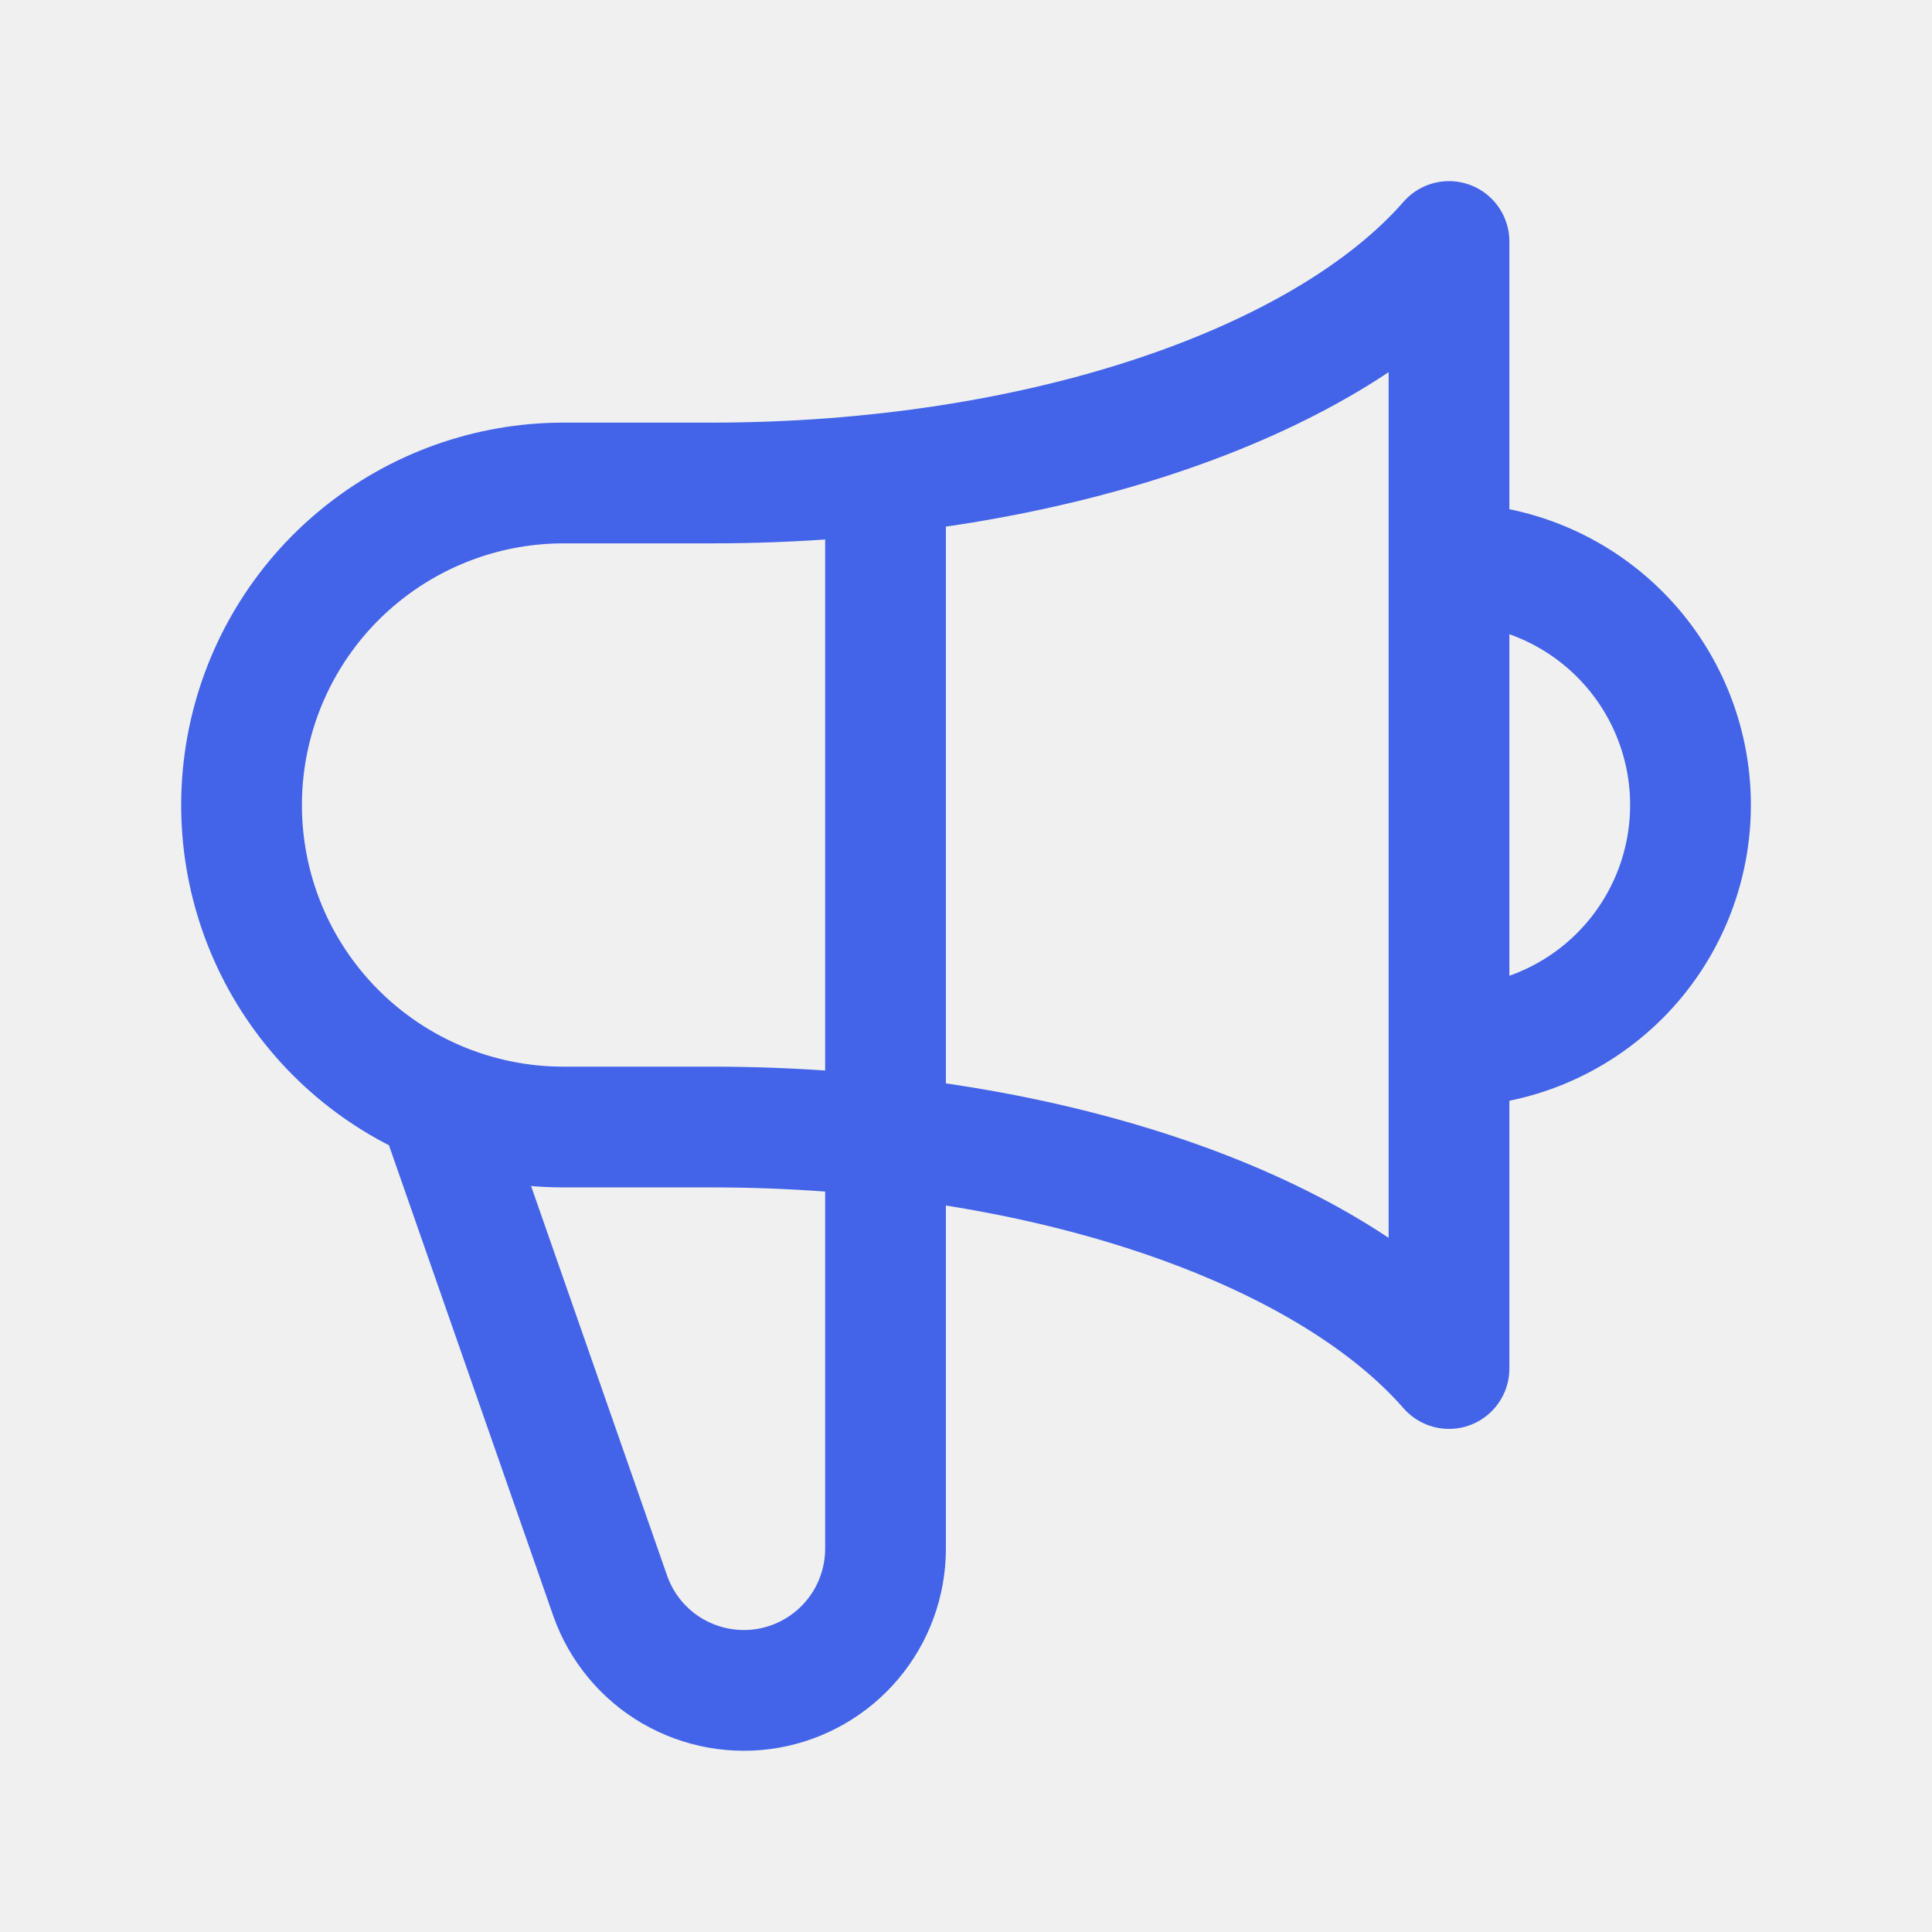
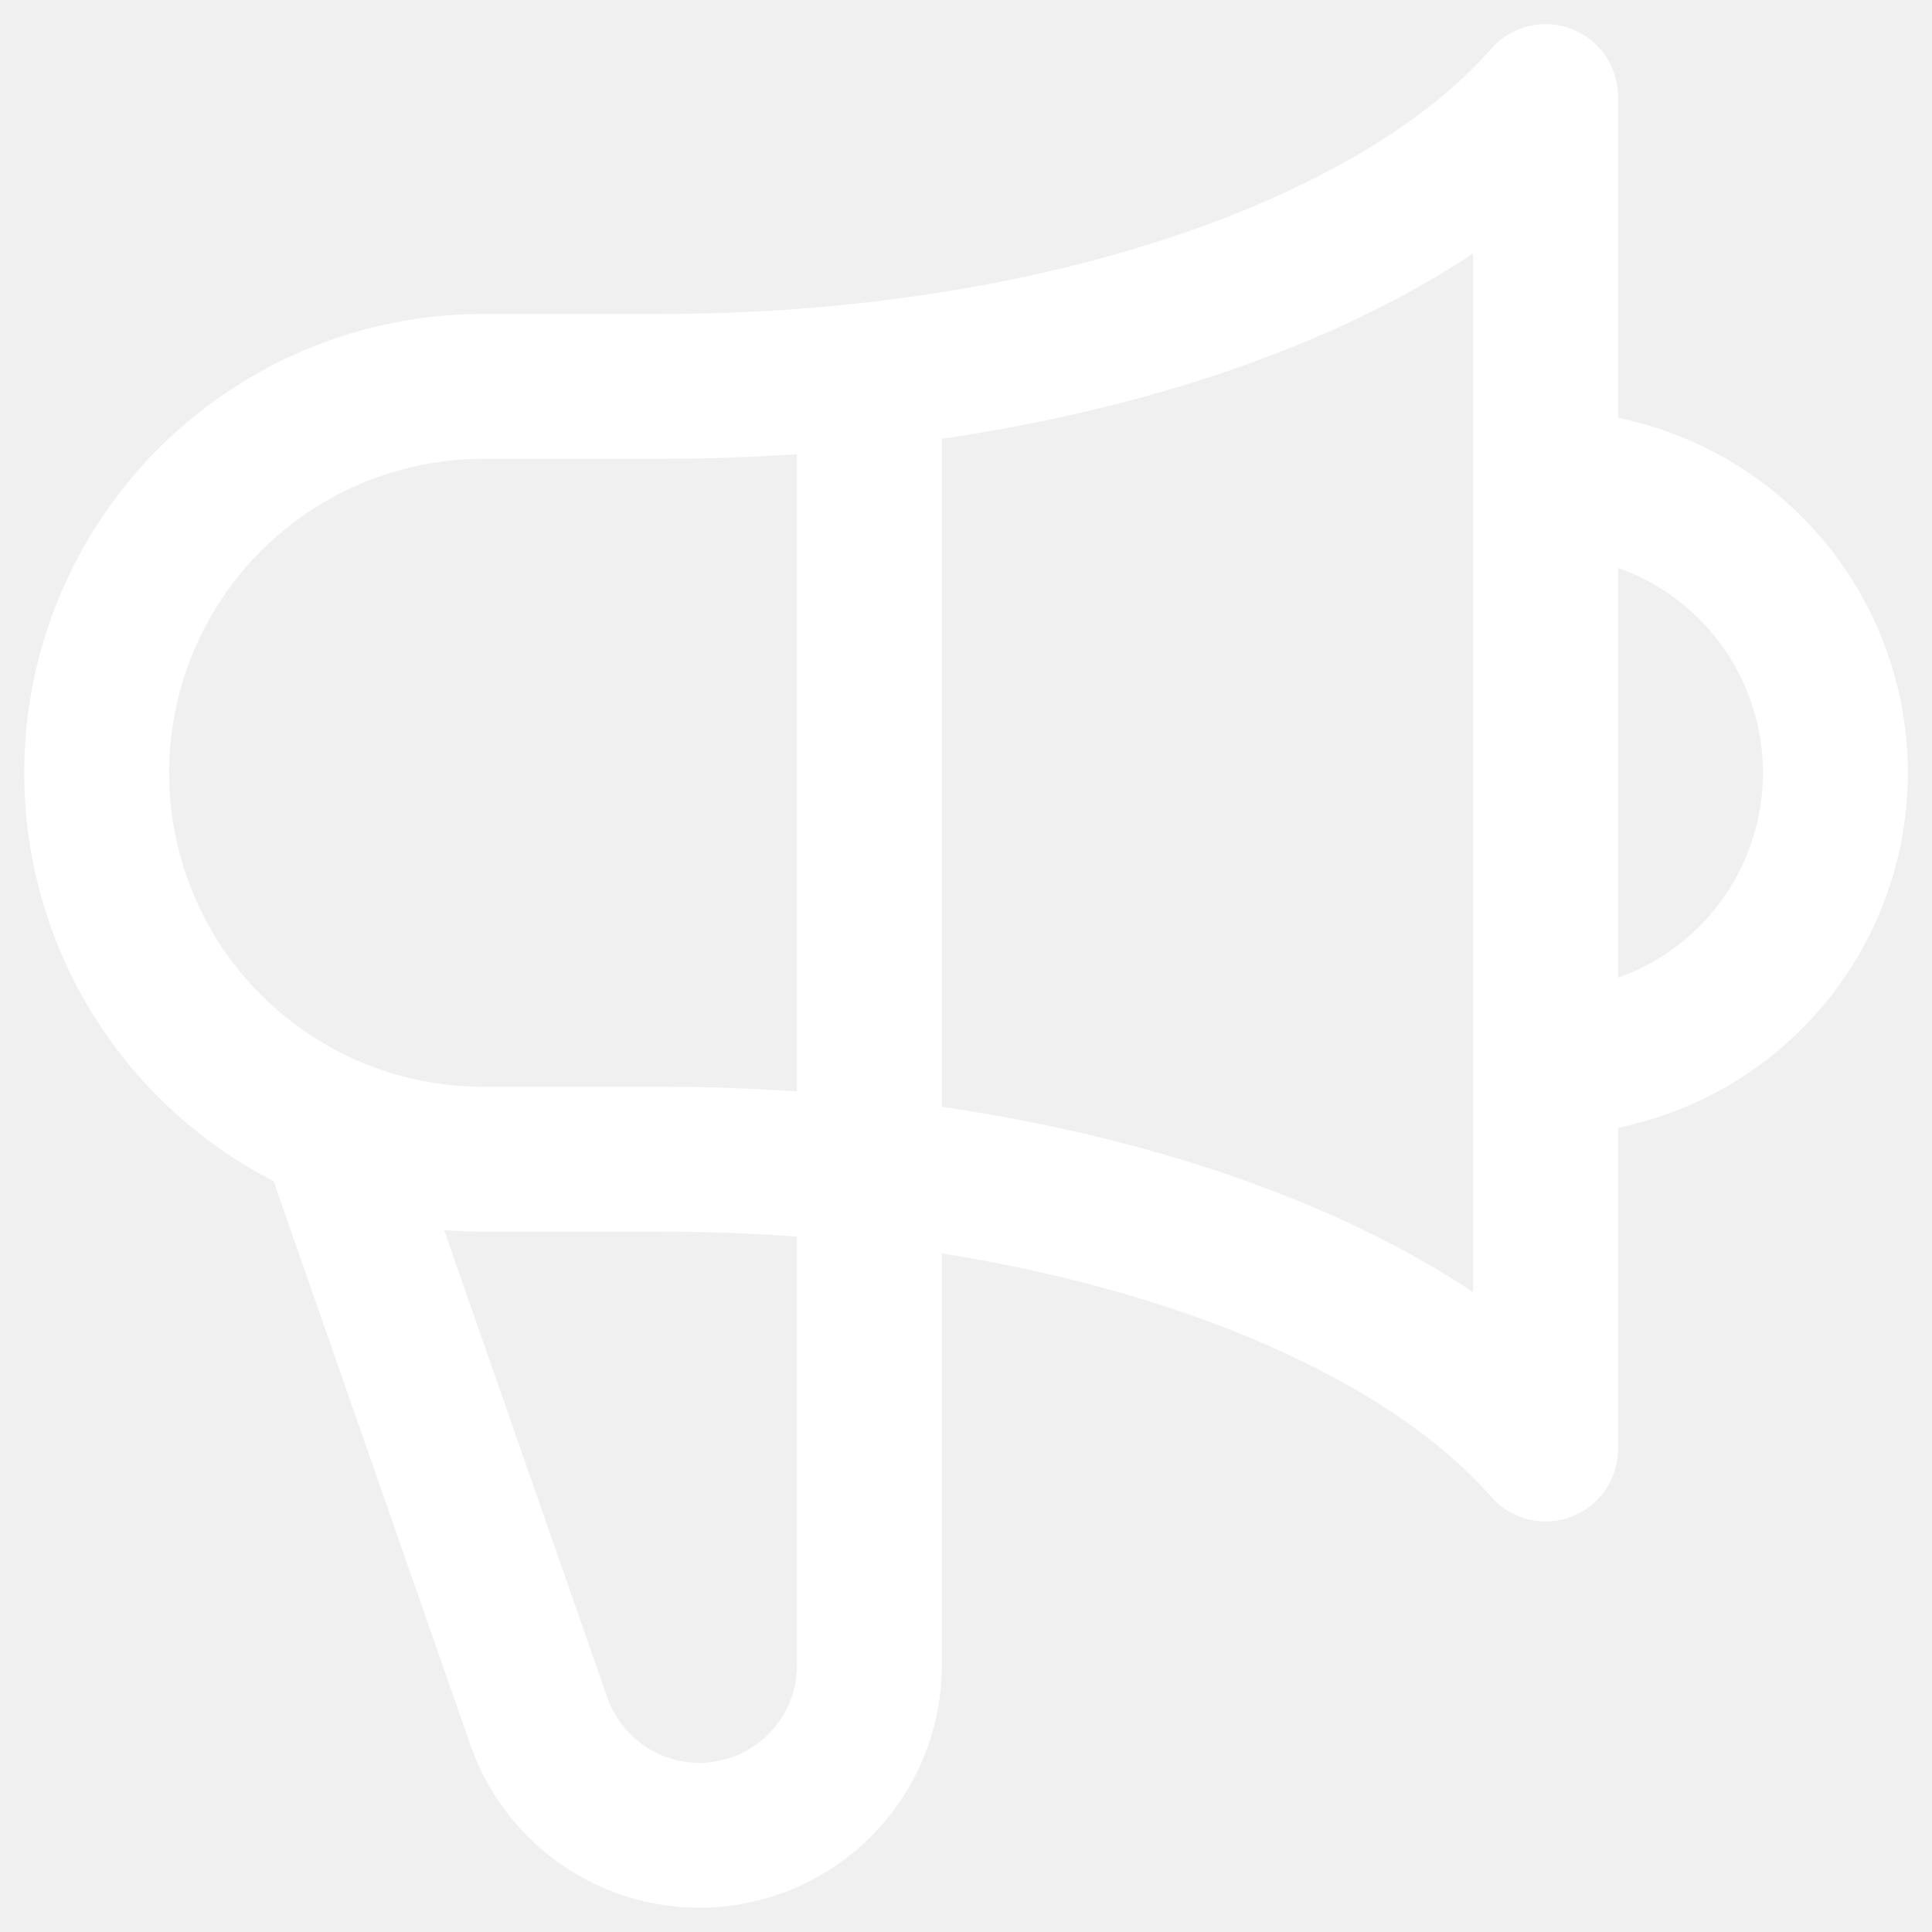
- <svg xmlns="http://www.w3.org/2000/svg" width="32" height="32" viewBox="0 0 32 32" fill="none">
-   <path d="M14.667 7.843V25.653C14.666 26.206 14.471 26.741 14.115 27.163C13.759 27.586 13.265 27.869 12.721 27.964C12.176 28.058 11.616 27.957 11.138 27.679C10.661 27.401 10.297 26.963 10.111 26.443L7.248 18.243M7.248 18.243C6.116 17.762 5.186 16.905 4.613 15.817C4.041 14.728 3.863 13.476 4.108 12.271C4.353 11.066 5.007 9.982 5.96 9.204C6.912 8.426 8.104 8 9.333 8H11.776C17.243 8 21.943 6.355 24 4V22.667C21.943 20.312 17.244 18.667 11.776 18.667H9.333C8.617 18.668 7.908 18.523 7.248 18.243ZM24 17.333C25.061 17.333 26.078 16.912 26.828 16.162C27.579 15.412 28 14.394 28 13.333C28 12.273 27.579 11.255 26.828 10.505C26.078 9.755 25.061 9.333 24 9.333V17.333Z" stroke="#4364E8" stroke-width="2" stroke-linecap="round" stroke-linejoin="round" />
+ <svg xmlns="http://www.w3.org/2000/svg" width="20" height="20" viewBox="0 0 20 20" fill="none">
+   <path d="M9 3.882V17.24C9 17.654 8.853 18.055 8.586 18.372C8.319 18.69 7.949 18.902 7.54 18.973C7.132 19.044 6.712 18.968 6.354 18.759C5.996 18.551 5.723 18.222 5.583 17.832L3.436 11.682M3.436 11.682C2.587 11.321 1.889 10.679 1.46 9.863C1.031 9.046 0.897 8.107 1.081 7.203C1.265 6.299 1.755 5.487 2.47 4.903C3.184 4.319 4.078 4 5 4H6.832C10.932 4 14.457 2.766 16 1V15C14.457 13.234 10.933 12 6.832 12H5C4.463 12.001 3.931 11.892 3.436 11.682ZM16 11C16.796 11 17.559 10.684 18.121 10.121C18.684 9.559 19 8.796 19 8C19 7.204 18.684 6.441 18.121 5.879C17.559 5.316 16.796 5 16 5V11Z" stroke="white" stroke-width="1.5" stroke-linecap="round" stroke-linejoin="round" />
</svg>
